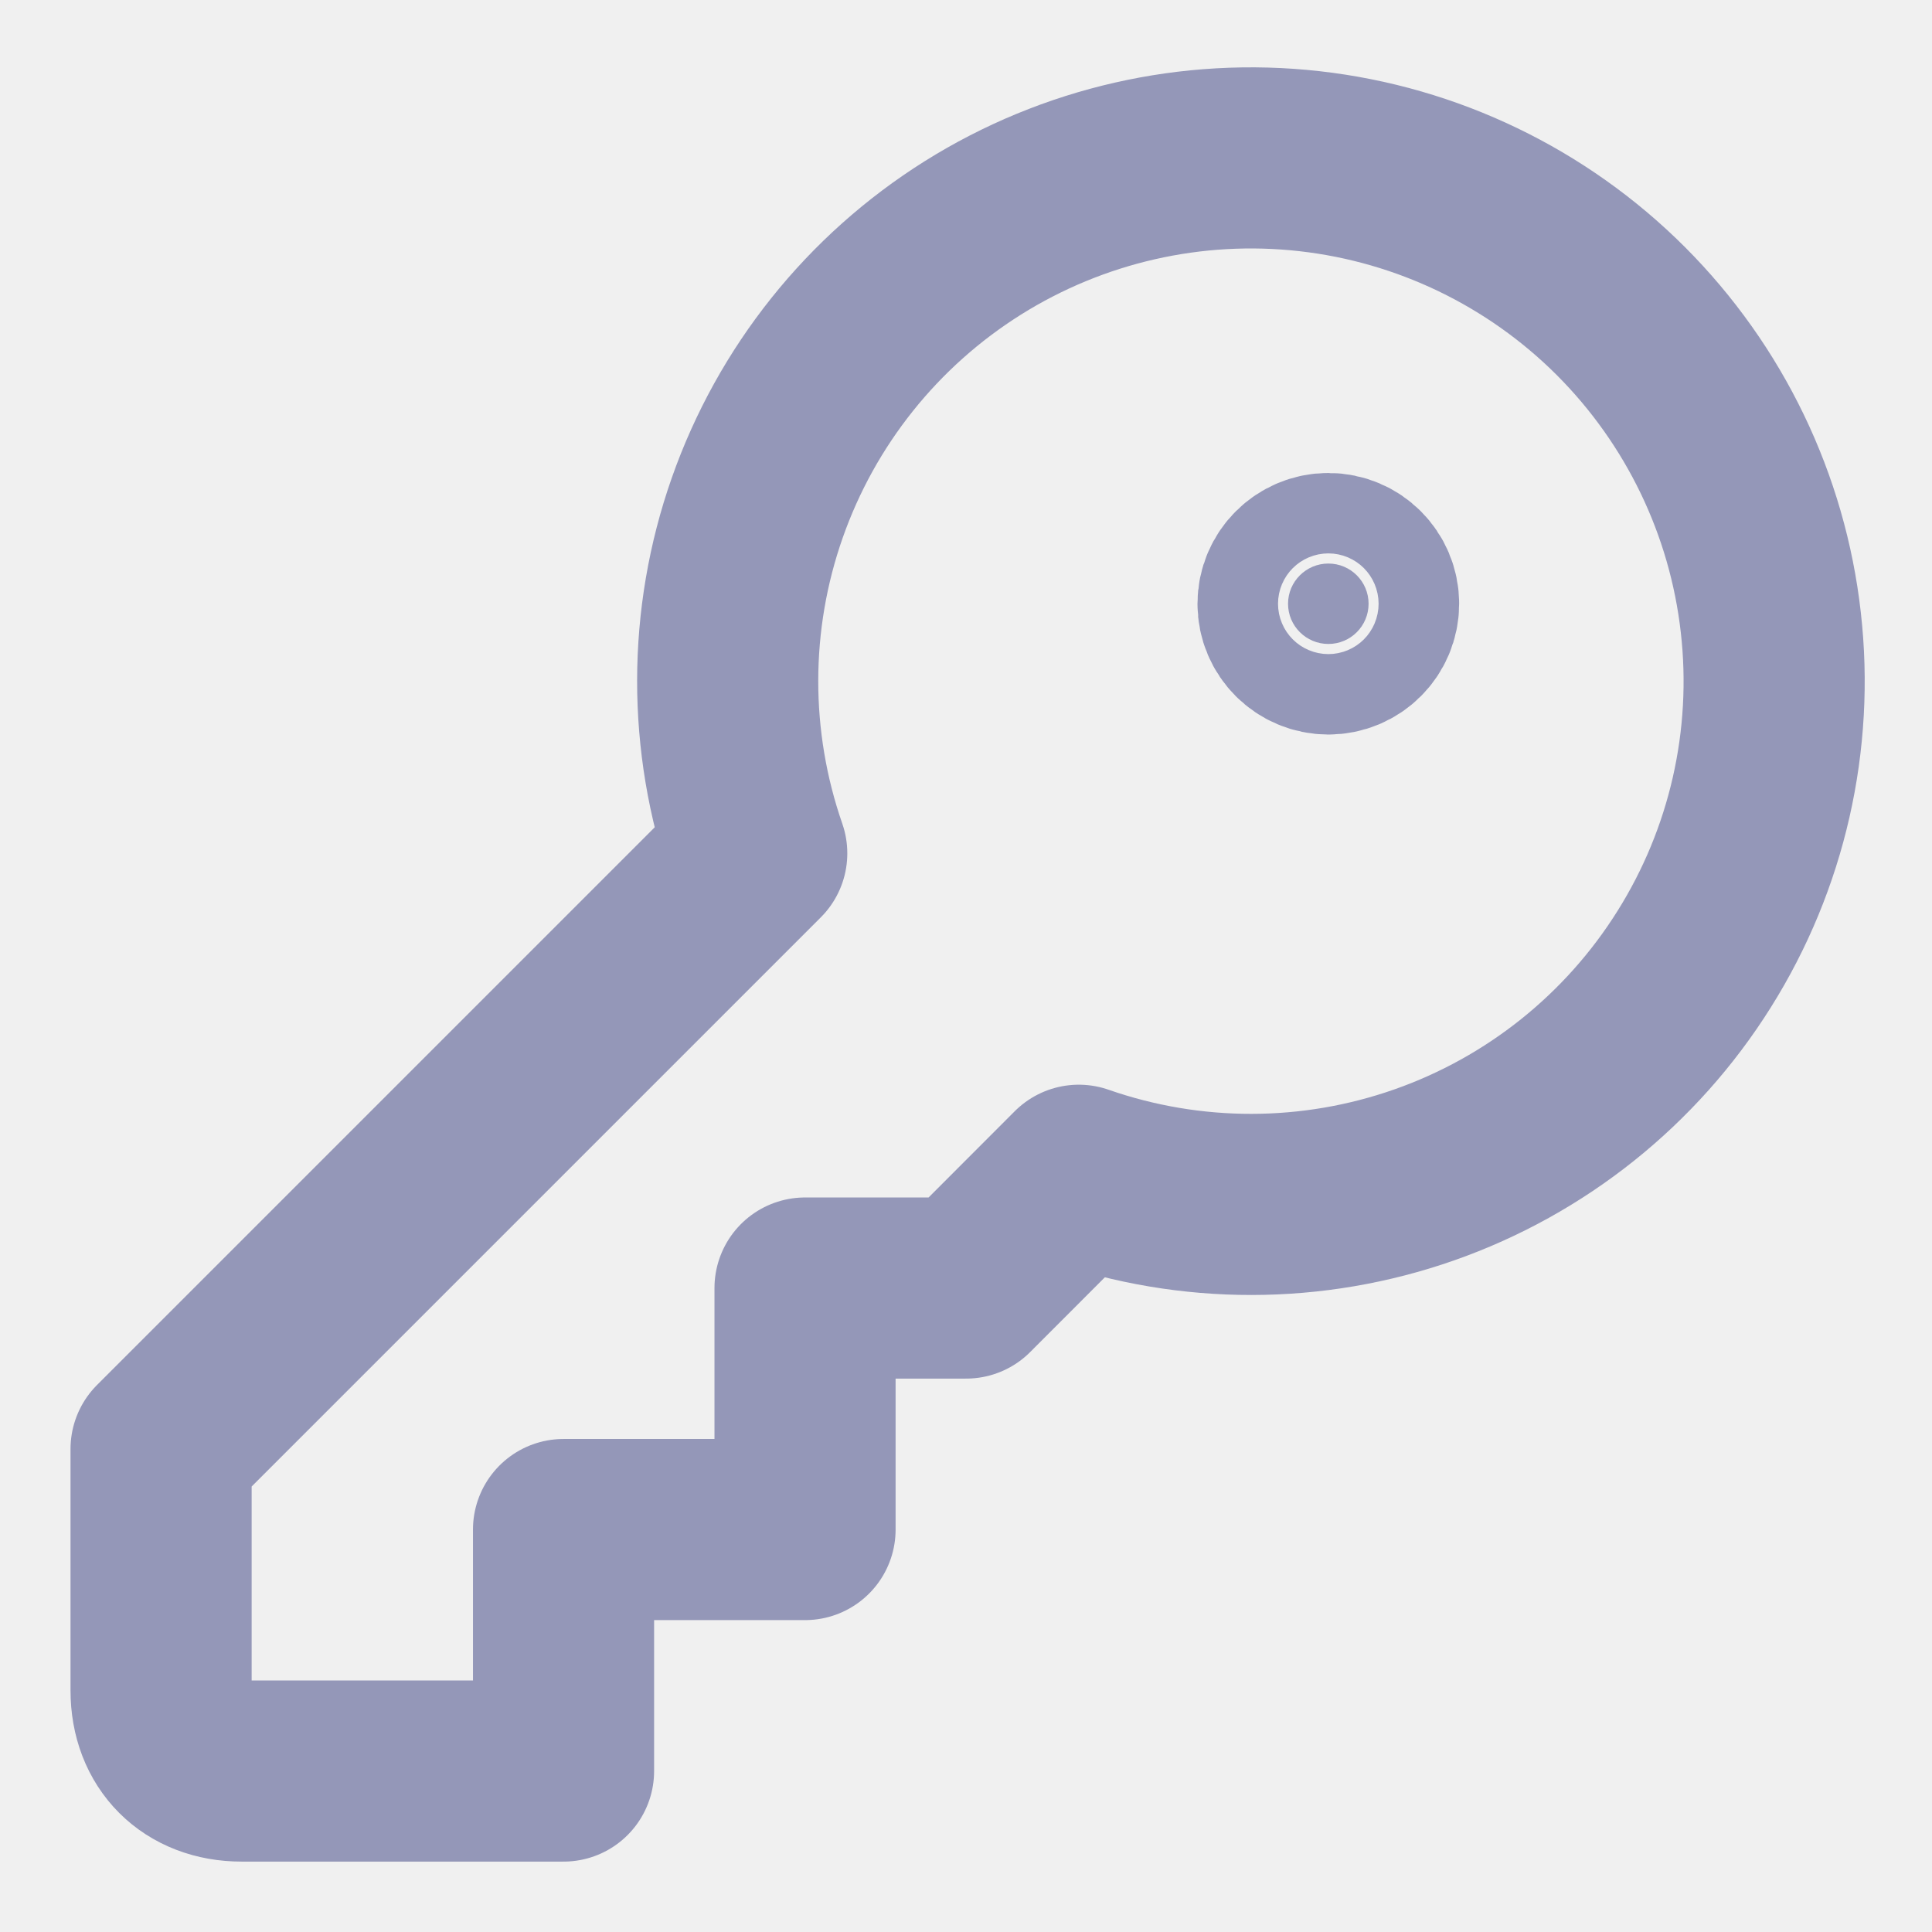
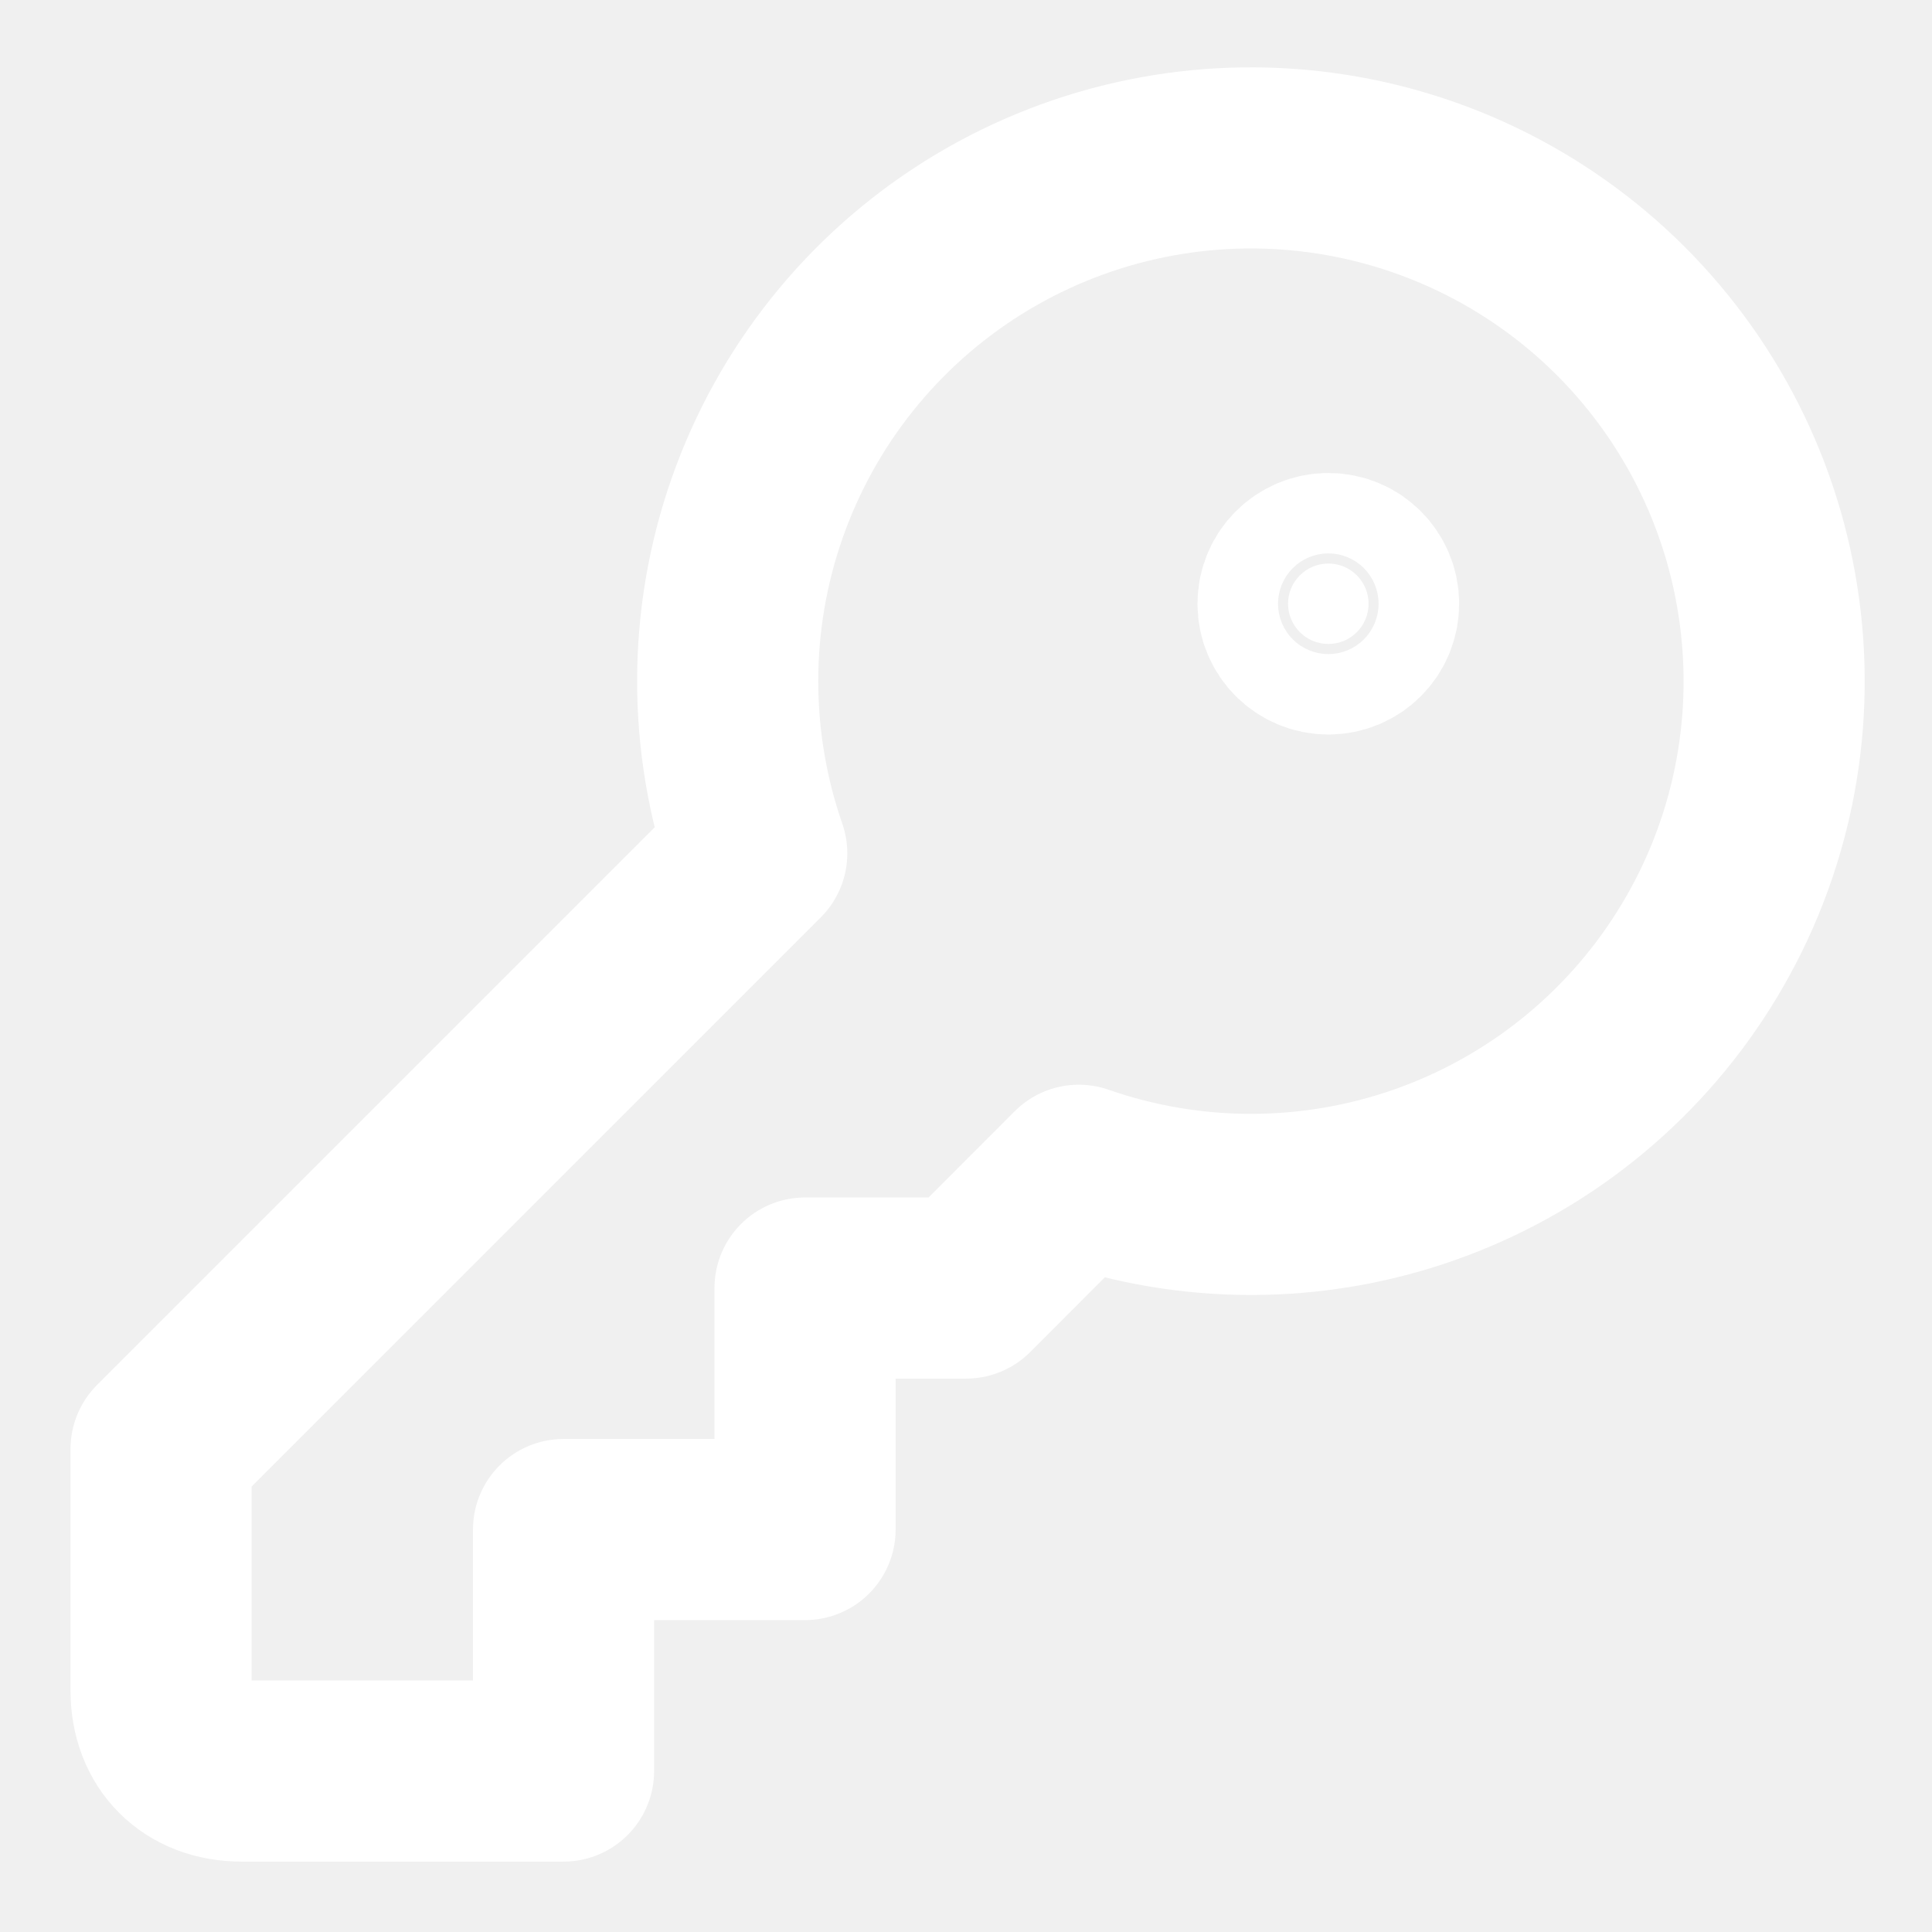
<svg xmlns="http://www.w3.org/2000/svg" width="16" height="16" viewBox="0 0 16 16" fill="none">
  <g clip-path="url(#clip0_598_4009)">
-     <path d="M11.001 5.333C11.185 5.333 11.334 5.184 11.334 5C11.334 4.816 11.185 4.667 11.001 4.667C10.817 4.667 10.667 4.816 10.667 5C10.667 5.184 10.817 5.333 11.001 5.333Z" fill="#9497B8" />
-     <path d="M1.334 12V14C1.334 14.4 1.601 14.667 2.001 14.667H4.667V12.667H6.667V10.667H8.001L8.934 9.733C9.861 10.056 10.869 10.055 11.795 9.73C12.721 9.405 13.509 8.775 14.03 7.944C14.552 7.113 14.776 6.129 14.665 5.154C14.555 4.179 14.117 3.271 13.424 2.577C12.73 1.883 11.821 1.445 10.846 1.335C9.871 1.225 8.888 1.449 8.057 1.97C7.225 2.492 6.596 3.28 6.271 4.206C5.946 5.131 5.945 6.14 6.267 7.067L1.334 12Z" stroke="#9497B8" stroke-width="1.5" stroke-linecap="round" stroke-linejoin="round" />
-     <path d="M11.001 5.333C11.185 5.333 11.334 5.184 11.334 5C11.334 4.816 11.185 4.667 11.001 4.667C10.817 4.667 10.667 4.816 10.667 5C10.667 5.184 10.817 5.333 11.001 5.333Z" stroke="#9497B8" stroke-width="1.5" stroke-linecap="round" stroke-linejoin="round" />
+     <path d="M11.001 5.333C11.185 5.333 11.334 5.184 11.334 5C11.334 4.816 11.185 4.667 11.001 4.667C10.817 4.667 10.667 4.816 10.667 5C10.667 5.184 10.817 5.333 11.001 5.333Z" fill="white" />
+     <path d="M1.334 12V14C1.334 14.4 1.601 14.667 2.001 14.667H4.667V12.667H6.667V10.667H8.001L8.934 9.733C9.861 10.056 10.869 10.055 11.795 9.73C12.721 9.405 13.509 8.775 14.03 7.944C14.552 7.113 14.776 6.129 14.665 5.154C14.555 4.179 14.117 3.271 13.424 2.577C12.73 1.883 11.821 1.445 10.846 1.335C9.871 1.225 8.888 1.449 8.057 1.97C7.225 2.492 6.596 3.28 6.271 4.206C5.946 5.131 5.945 6.14 6.267 7.067L1.334 12Z" stroke="white" stroke-width="1.5" stroke-linecap="round" stroke-linejoin="round" />
+     <path d="M11.001 5.333C11.185 5.333 11.334 5.184 11.334 5C11.334 4.816 11.185 4.667 11.001 4.667C10.817 4.667 10.667 4.816 10.667 5C10.667 5.184 10.817 5.333 11.001 5.333Z" stroke="white" stroke-width="1.5" stroke-linecap="round" stroke-linejoin="round" />
  </g>
  <defs>
    <clipPath id="clip0_598_4009">
      <rect width="16" height="16" fill="white" />
    </clipPath>
  </defs>
</svg>
